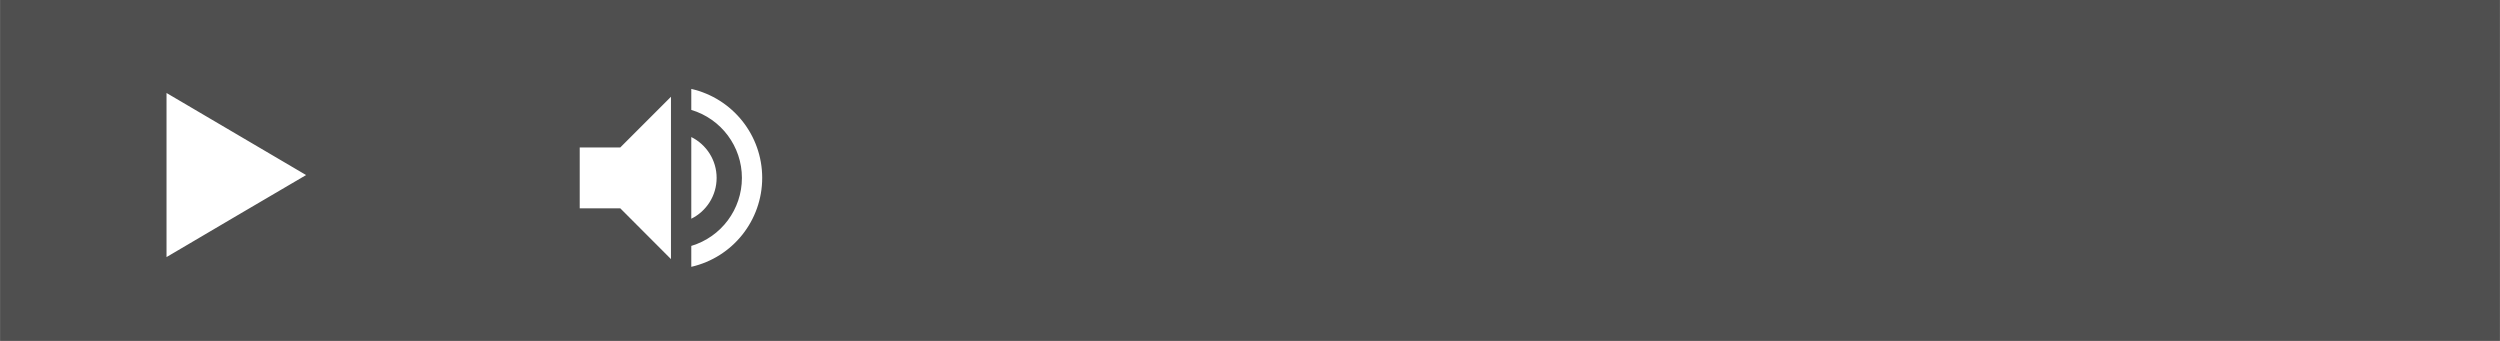
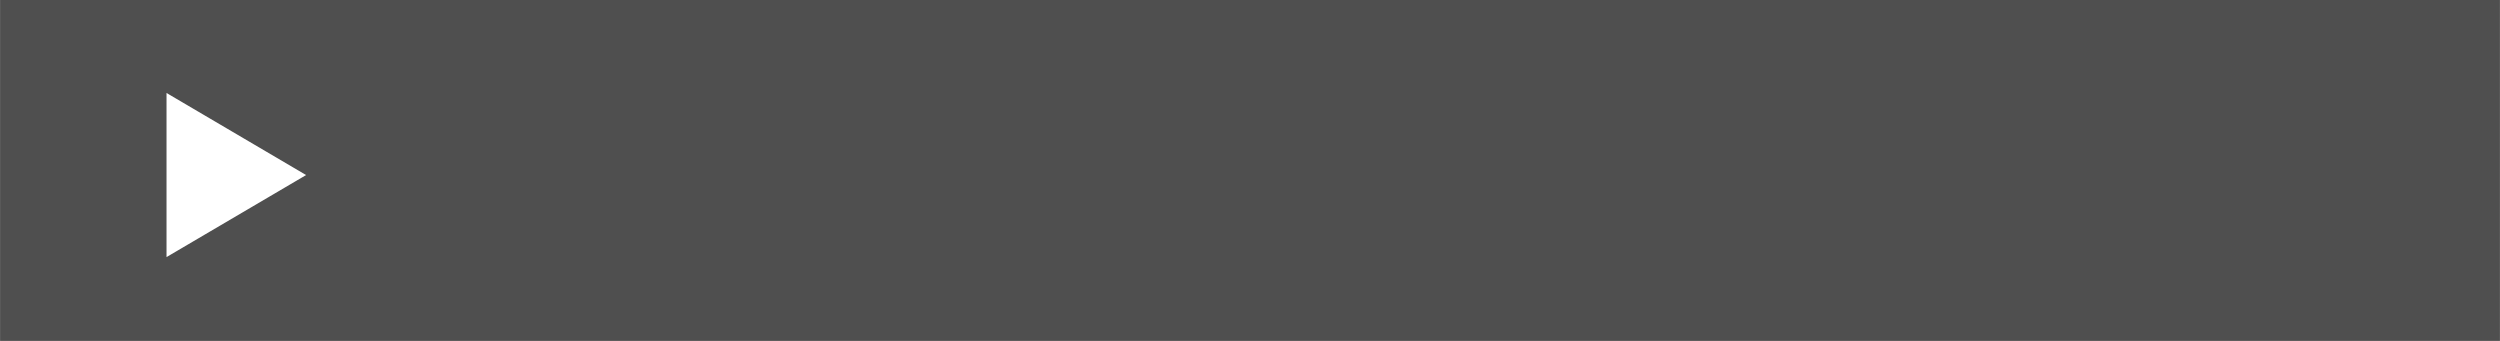
<svg xmlns="http://www.w3.org/2000/svg" width="220" height="30" viewBox="0 0 58.209 7.938">
  <path fill-rule="evenodd" fill-opacity=".67" d="M0 0h58.209v7.938H0z" />
-   <path d="M7.126 4.076L5.5 5.03l-1.624.956V2.165l1.624.955zM13.497 4.851V3.434h.944l1.181-1.181v3.78l-1.18-1.182zm3.188-.709c0 .417-.24.778-.59.951V3.191c.35.174.59.535.59.951zm-.59 2.072v-.488a1.653 1.653 0 000-3.167V2.07a2.125 2.125 0 010 4.143z" fill="#fff" opacity=".997" />
+   <path d="M 7.126 4.076 L 3.876 5.986 V 2.165 Z" fill="#fff" />
</svg>
